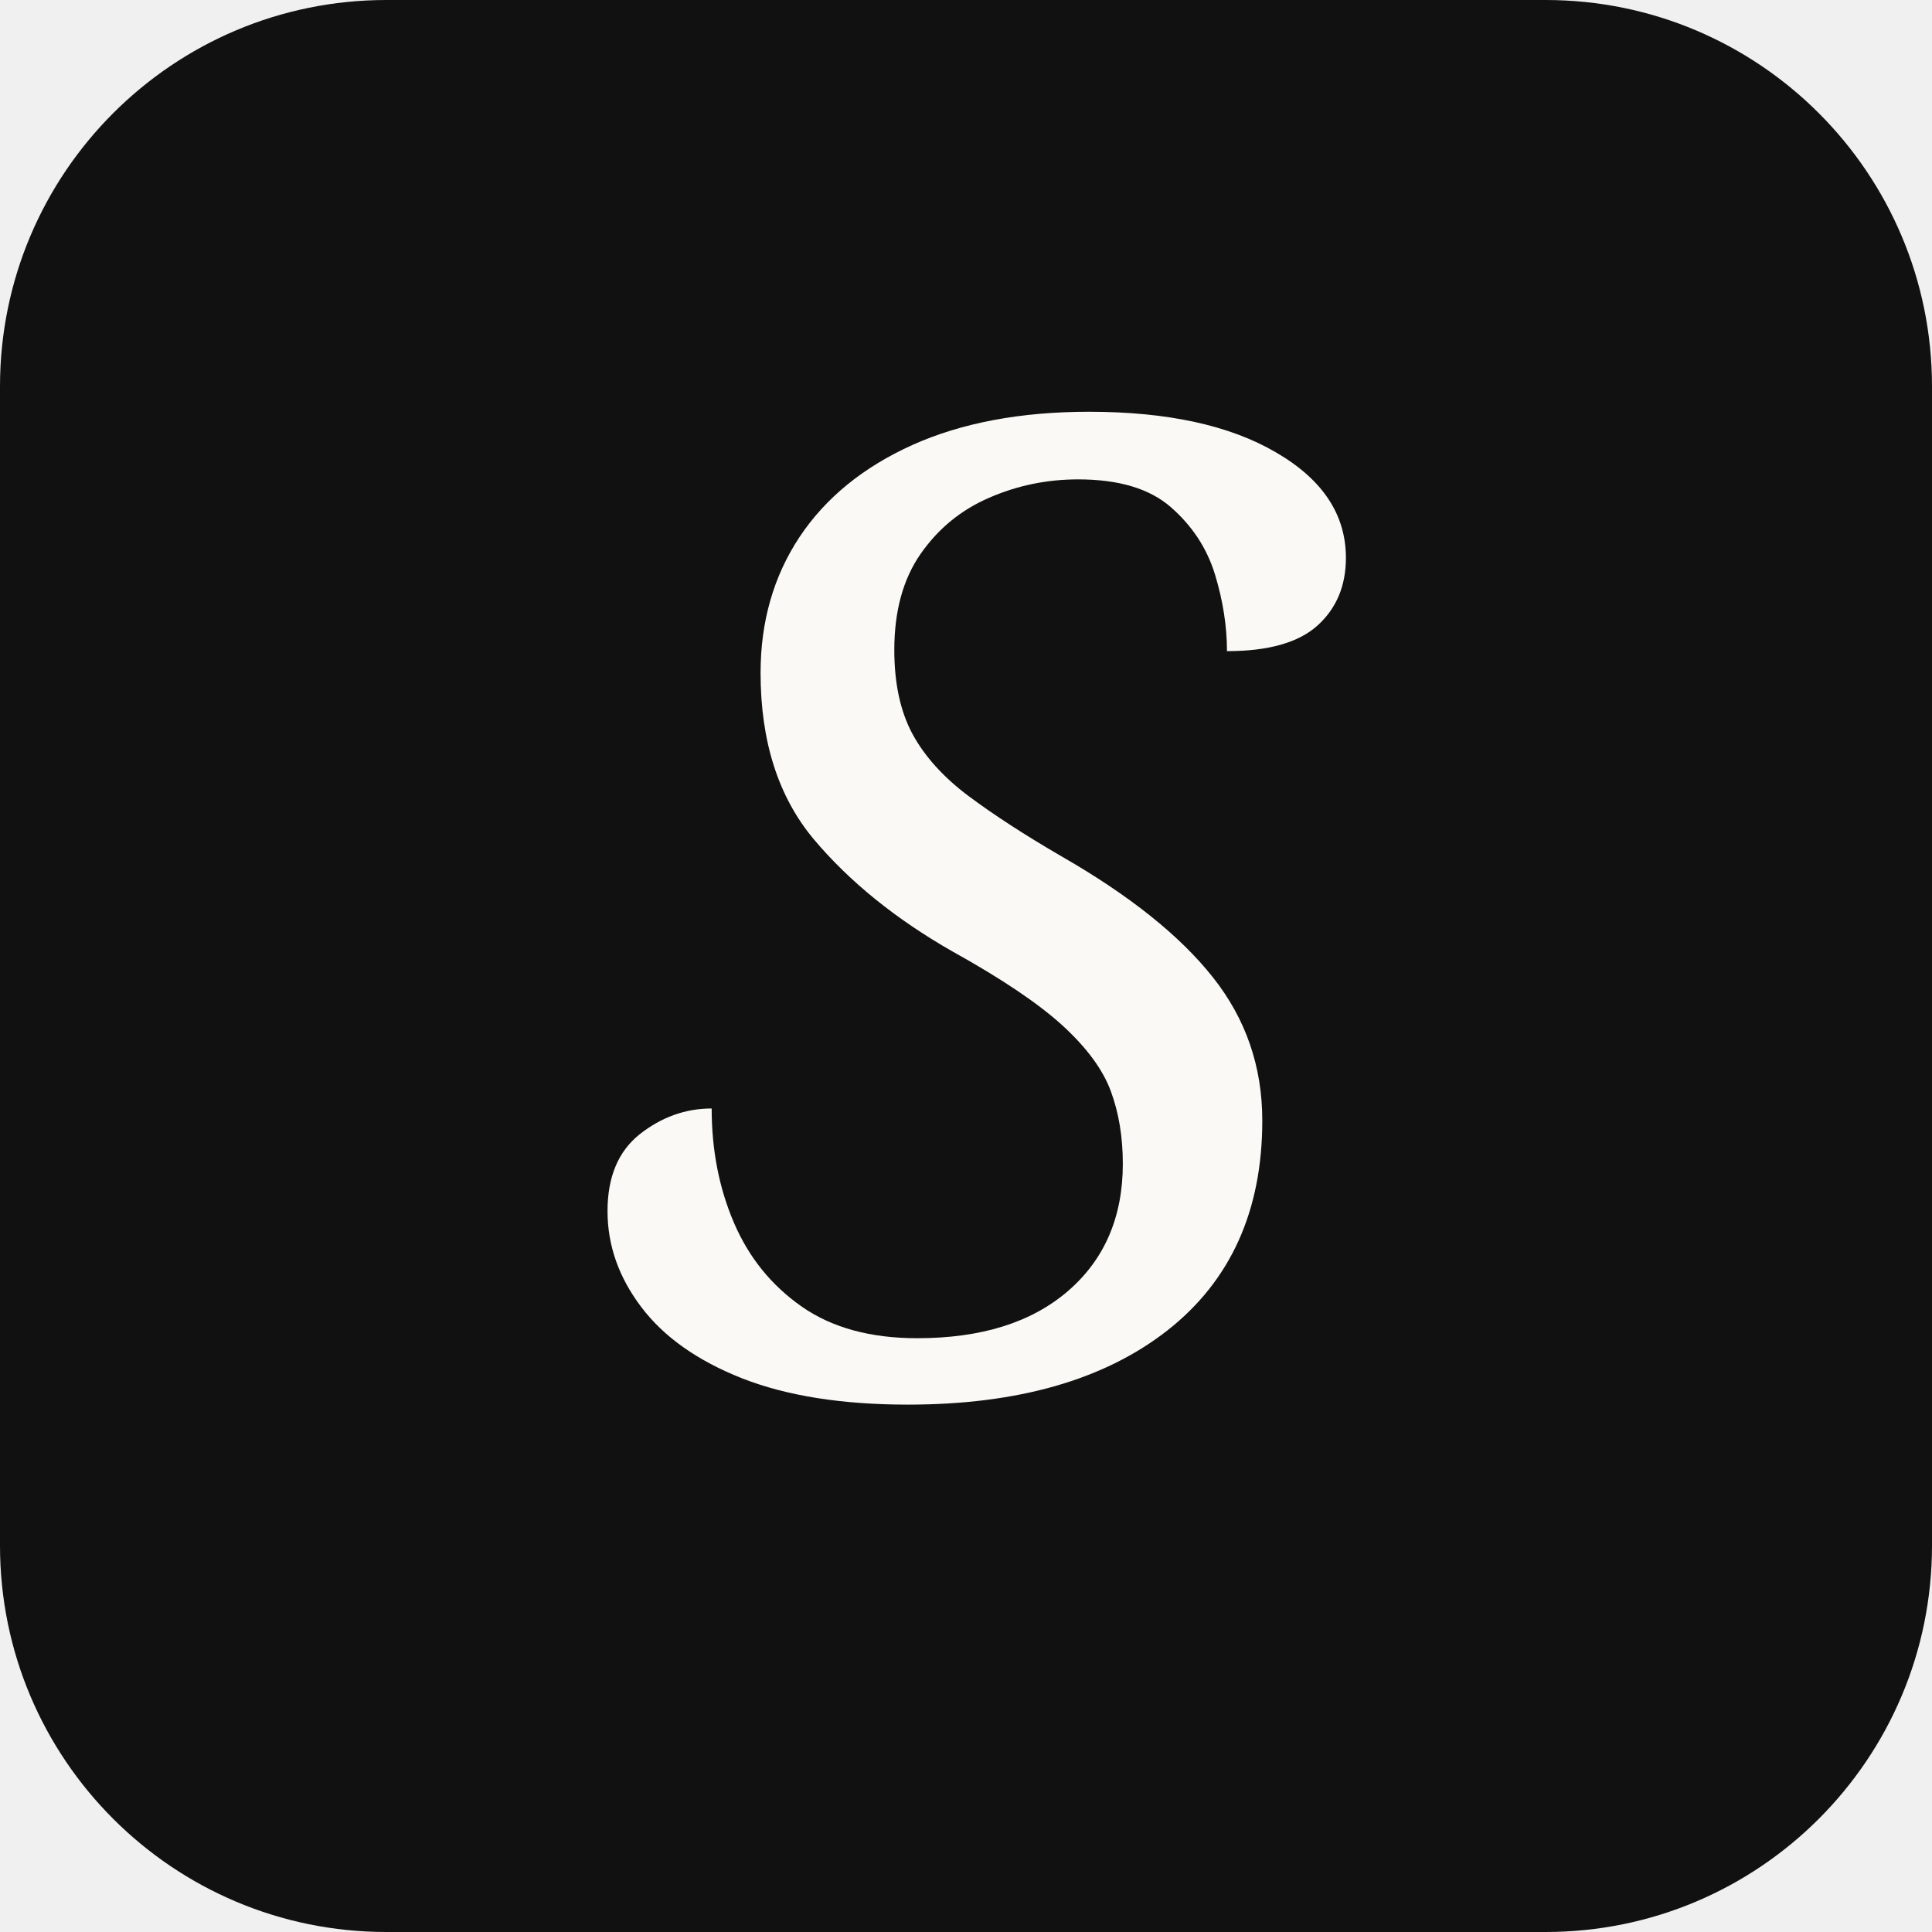
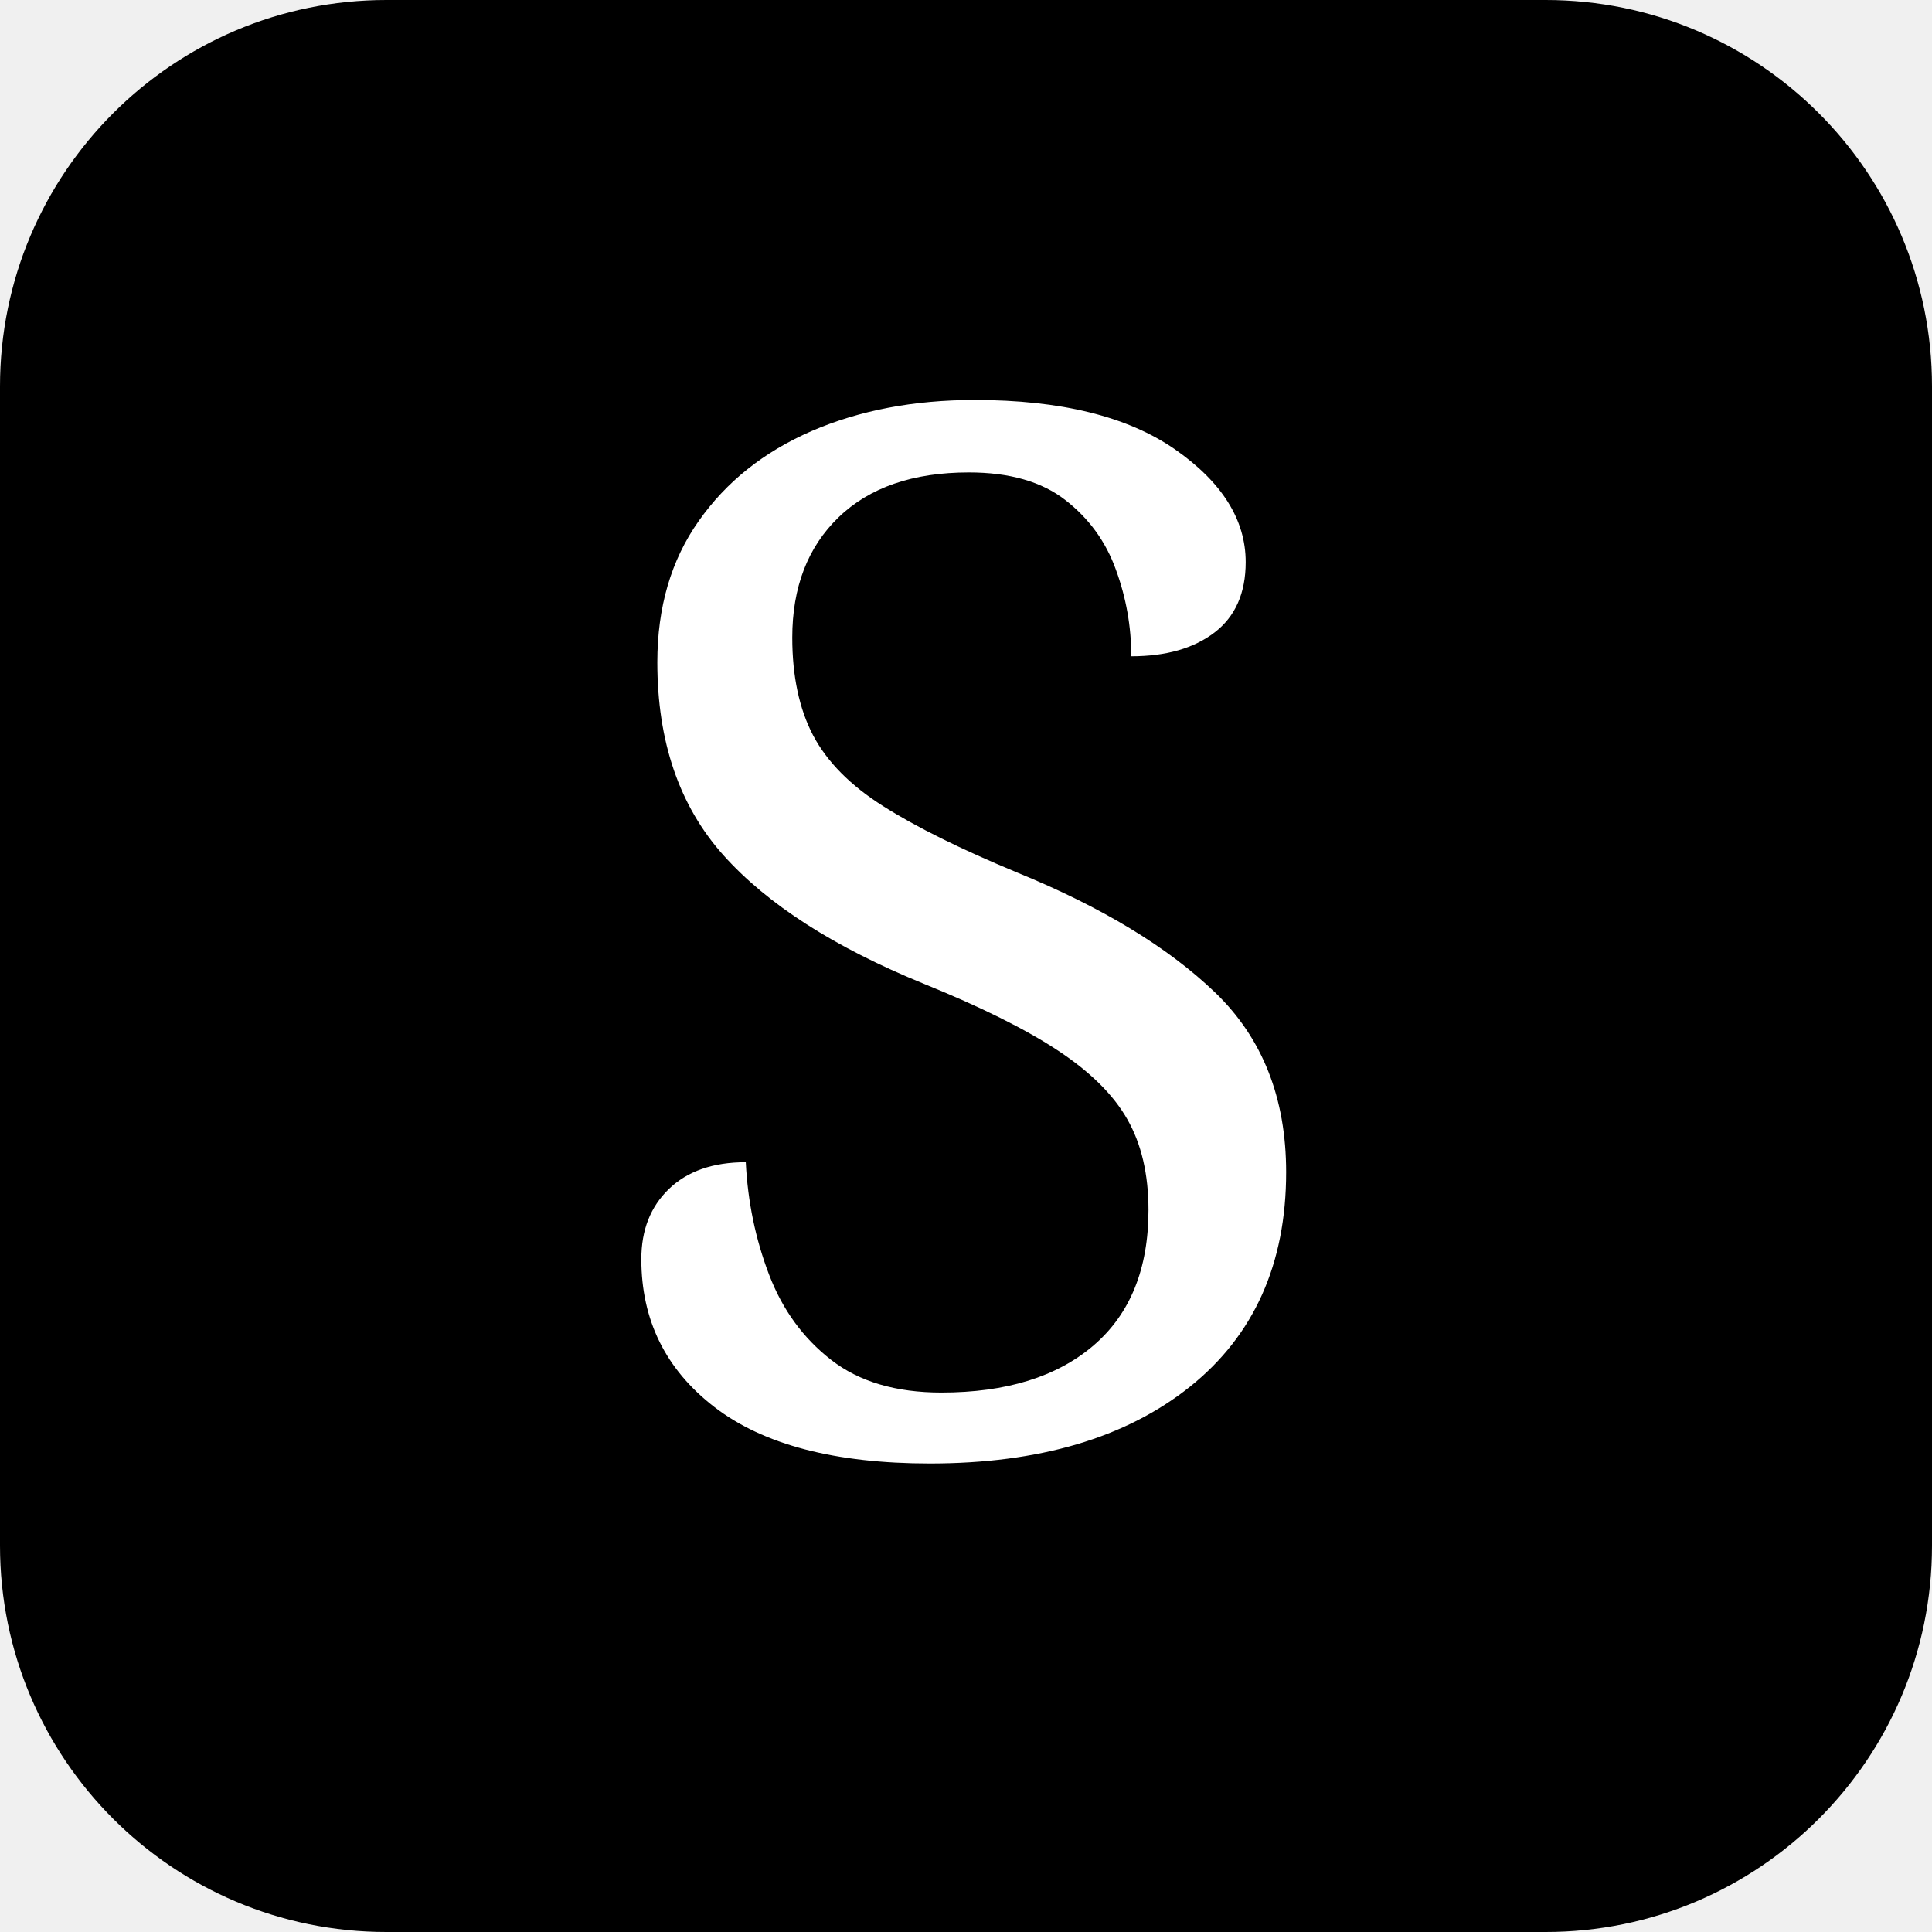
<svg xmlns="http://www.w3.org/2000/svg" viewBox="0 0 100 100">
-   <rect width="100" height="100" rx="20" fill="#111111" />
-   <text x="50" y="72" font-family="'Playfair Display', serif" font-size="70" fill="#faf9f6" text-anchor="middle" font-style="italic">S</text>
+   <rect width="100" height="100" rx="20" fill="#000000" />
+   <text x="50" y="75" font-family="serif" font-size="75" fill="#ffffff" text-anchor="middle">S</text>
</svg>
